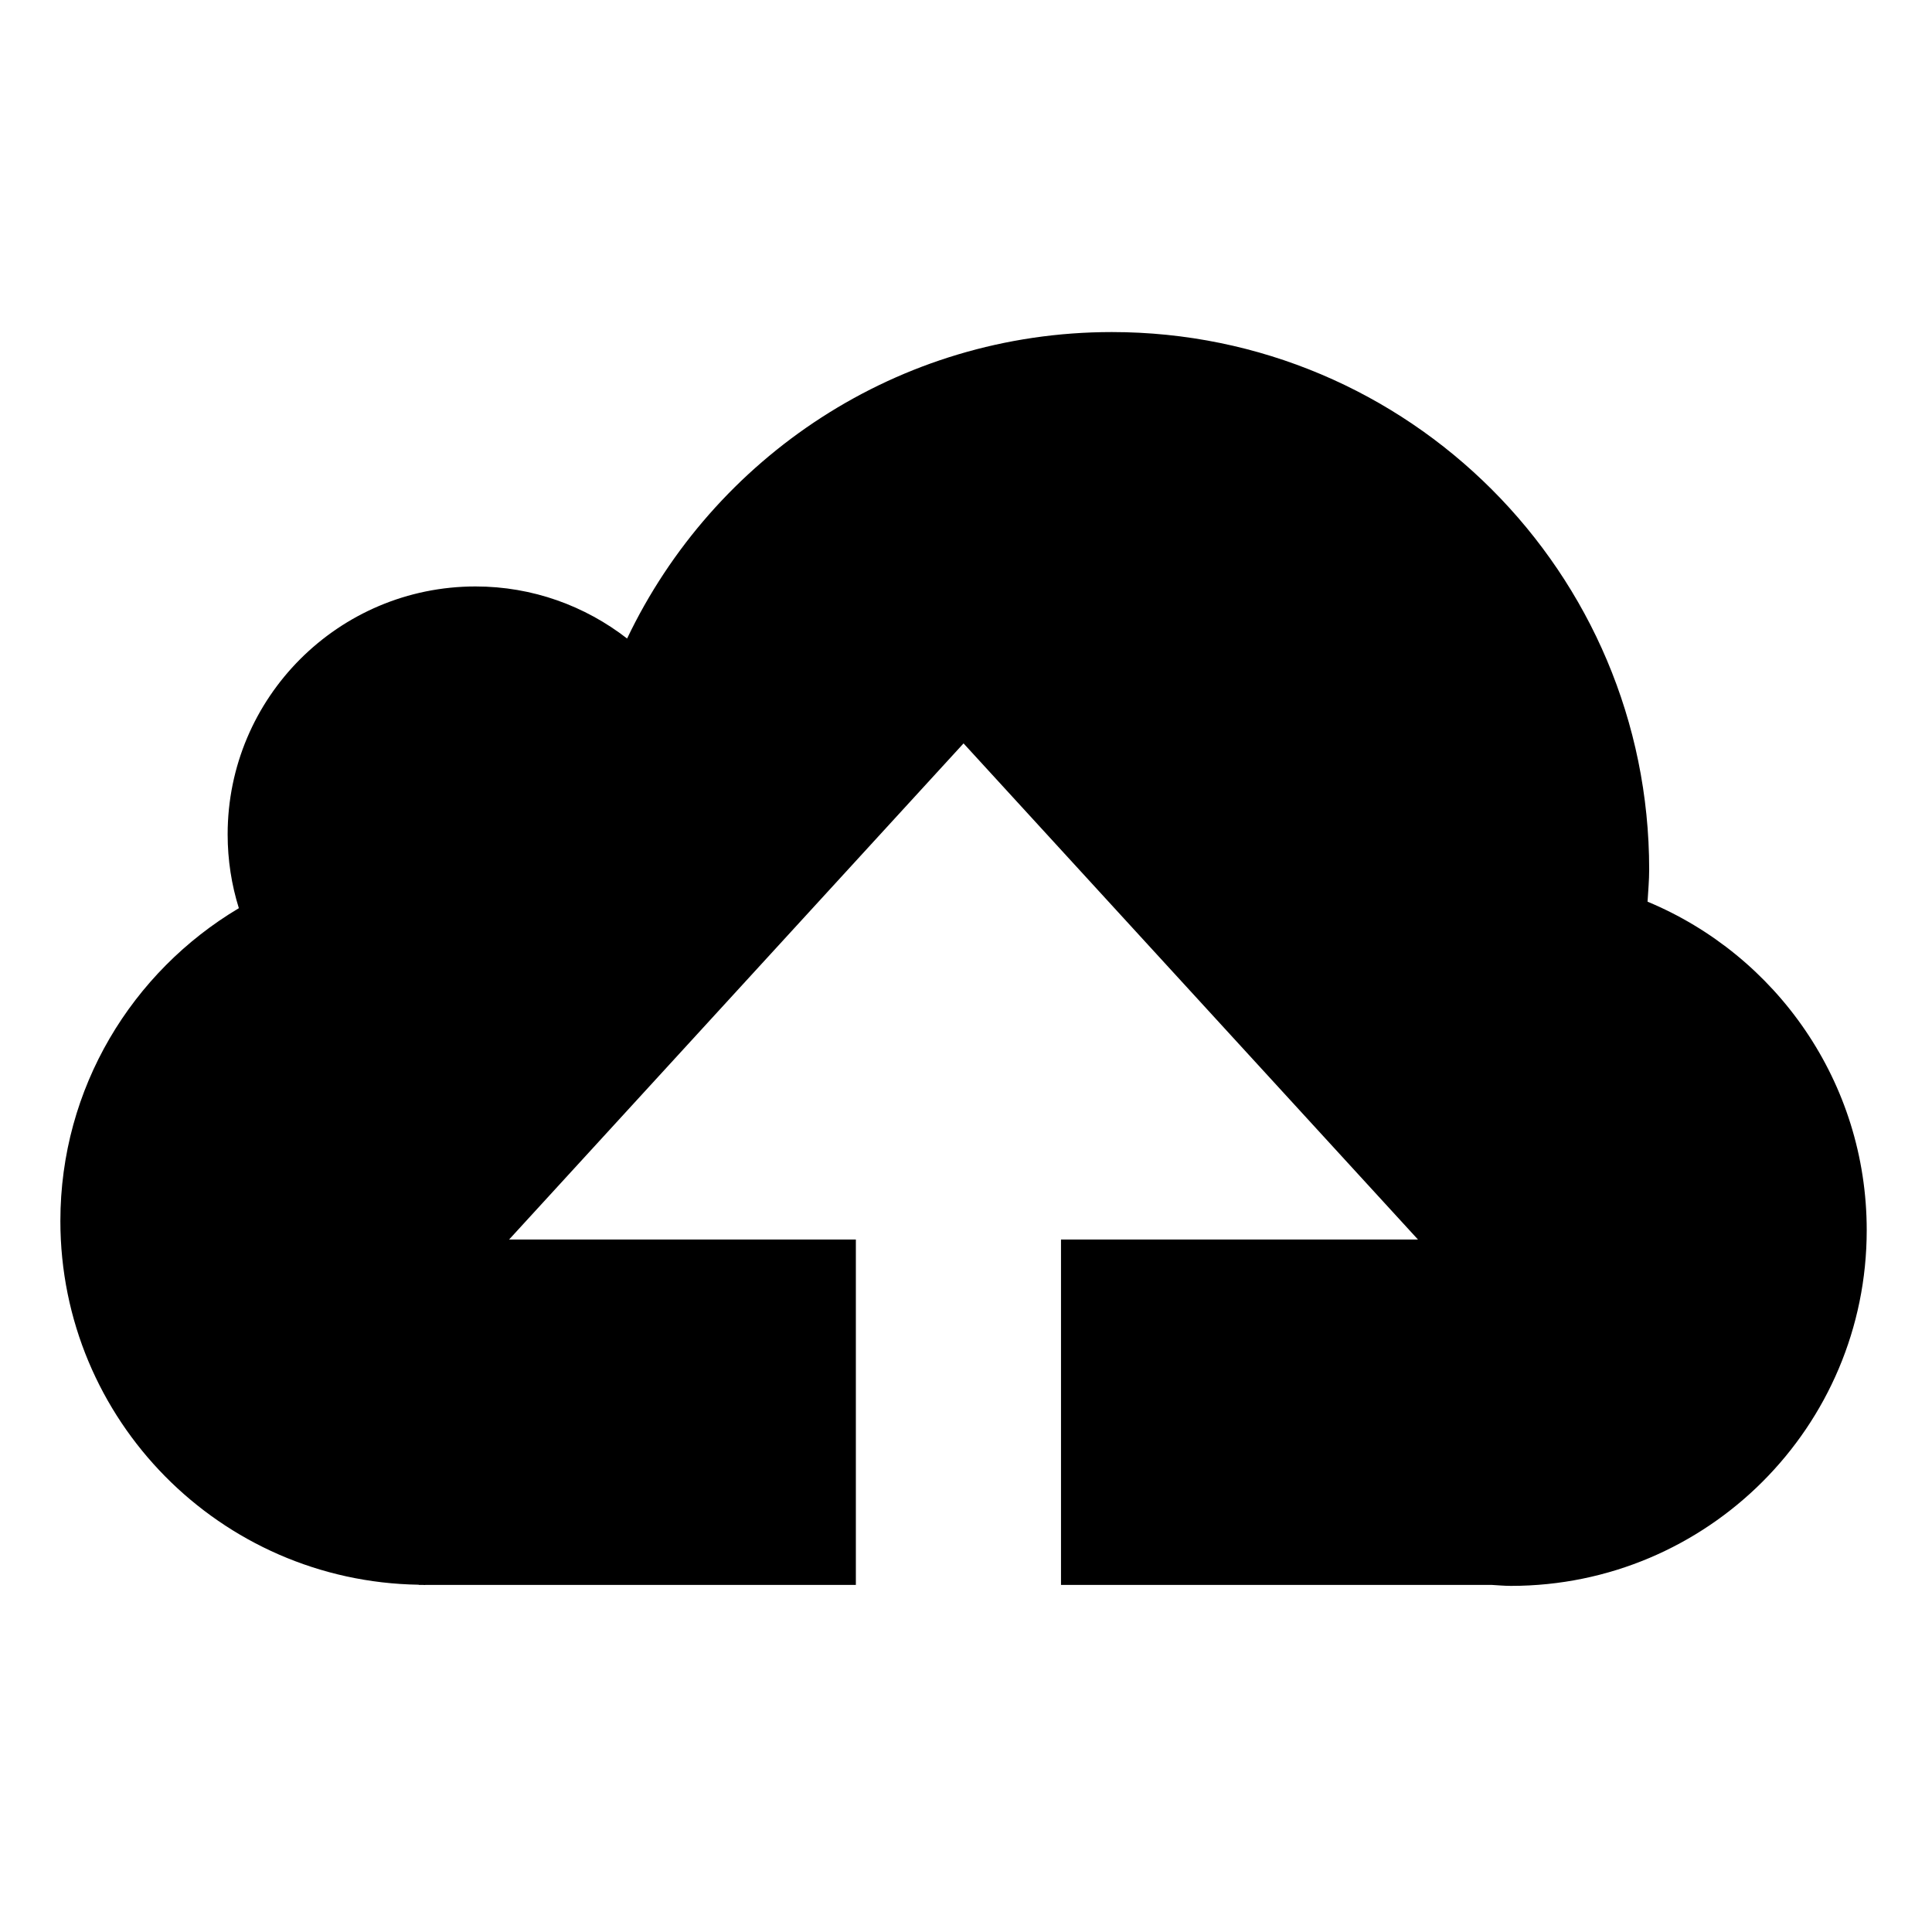
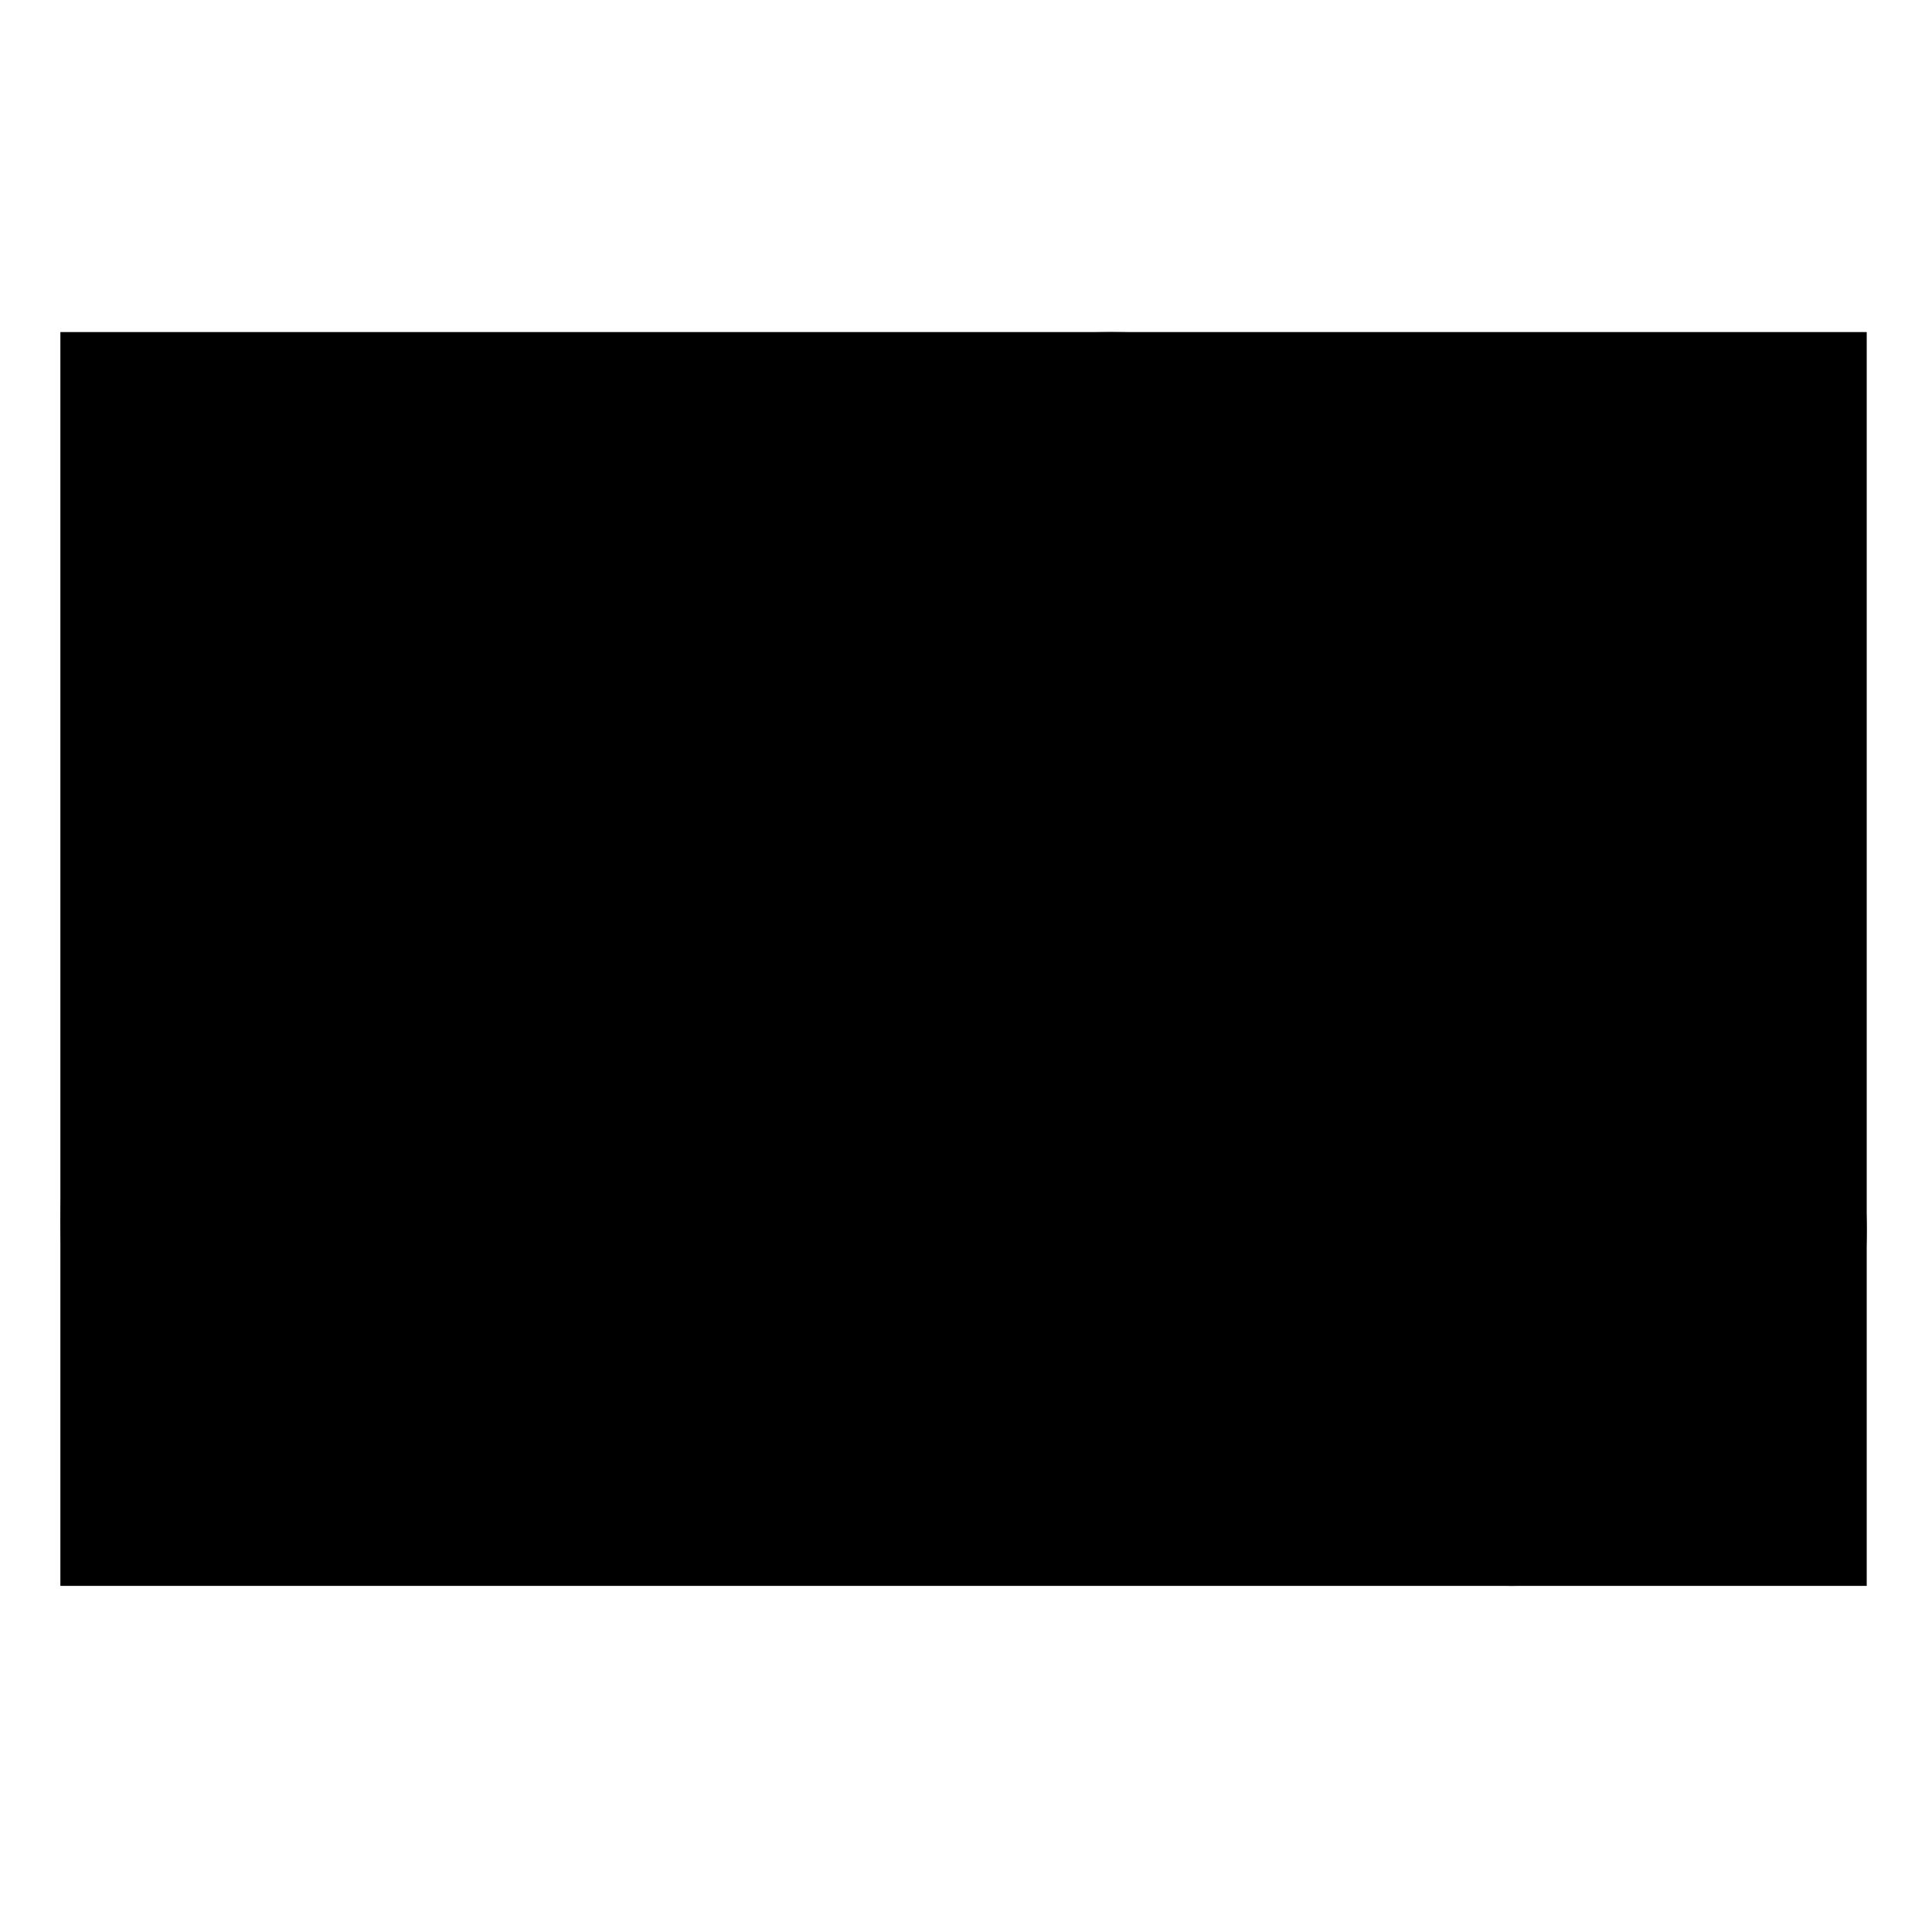
<svg xmlns="http://www.w3.org/2000/svg" width="128px" height="128px" viewBox="0 0 128 128" version="1.1">
-   <g id="Graphic-elements-/-Icons-/-Flat-icons-/-Generic-/-Cloud" stroke="none" stroke-width="1" fill="none" fill-rule="evenodd">
+   <g id="Graphic-elements-/-Icons-/-Flat-icons-/-Generic-/-Cloud" stroke="none" stroke-width="1">
    <g id="Page-1" transform="translate(4, 22)">
      <polygon id="Clip-2" points="0 0 119.675 0 119.675 83.069 0 83.069" />
      <path d="M105.155,37.739 C105.197,37.028 105.262,36.323 105.262,35.602 C105.262,15.938 89.325,-2.84217094e-14 69.66,-2.84217094e-14 C55.481,-2.84217094e-14 43.273,8.307 37.547,20.304 C34.771,18.149 31.292,16.854 27.507,16.854 C18.437,16.854 11.082,24.209 11.082,33.279 C11.082,34.983 11.342,36.625 11.825,38.17 C4.756,42.377 0,50.07 0,58.893 C0,72.088 10.595,82.787 23.742,82.992 L23.742,83.004 L24.021,83.004 C24.053,83.004 24.085,83.011 24.118,83.011 C24.151,83.011 24.18,83.004 24.212,83.004 L52.703,83.004 L52.703,60.122 L29.729,60.122 L59.837,27.252 L89.945,60.122 L66.294,60.122 L66.294,83.004 L94.82,83.004 C95.248,83.027 95.671,83.069 96.105,83.069 C109.122,83.069 119.675,72.52 119.675,59.503 C119.675,49.69 113.679,41.286 105.155,37.739" id="Fill-1" fill="#000000" />
    </g>
  </g>
</svg>
